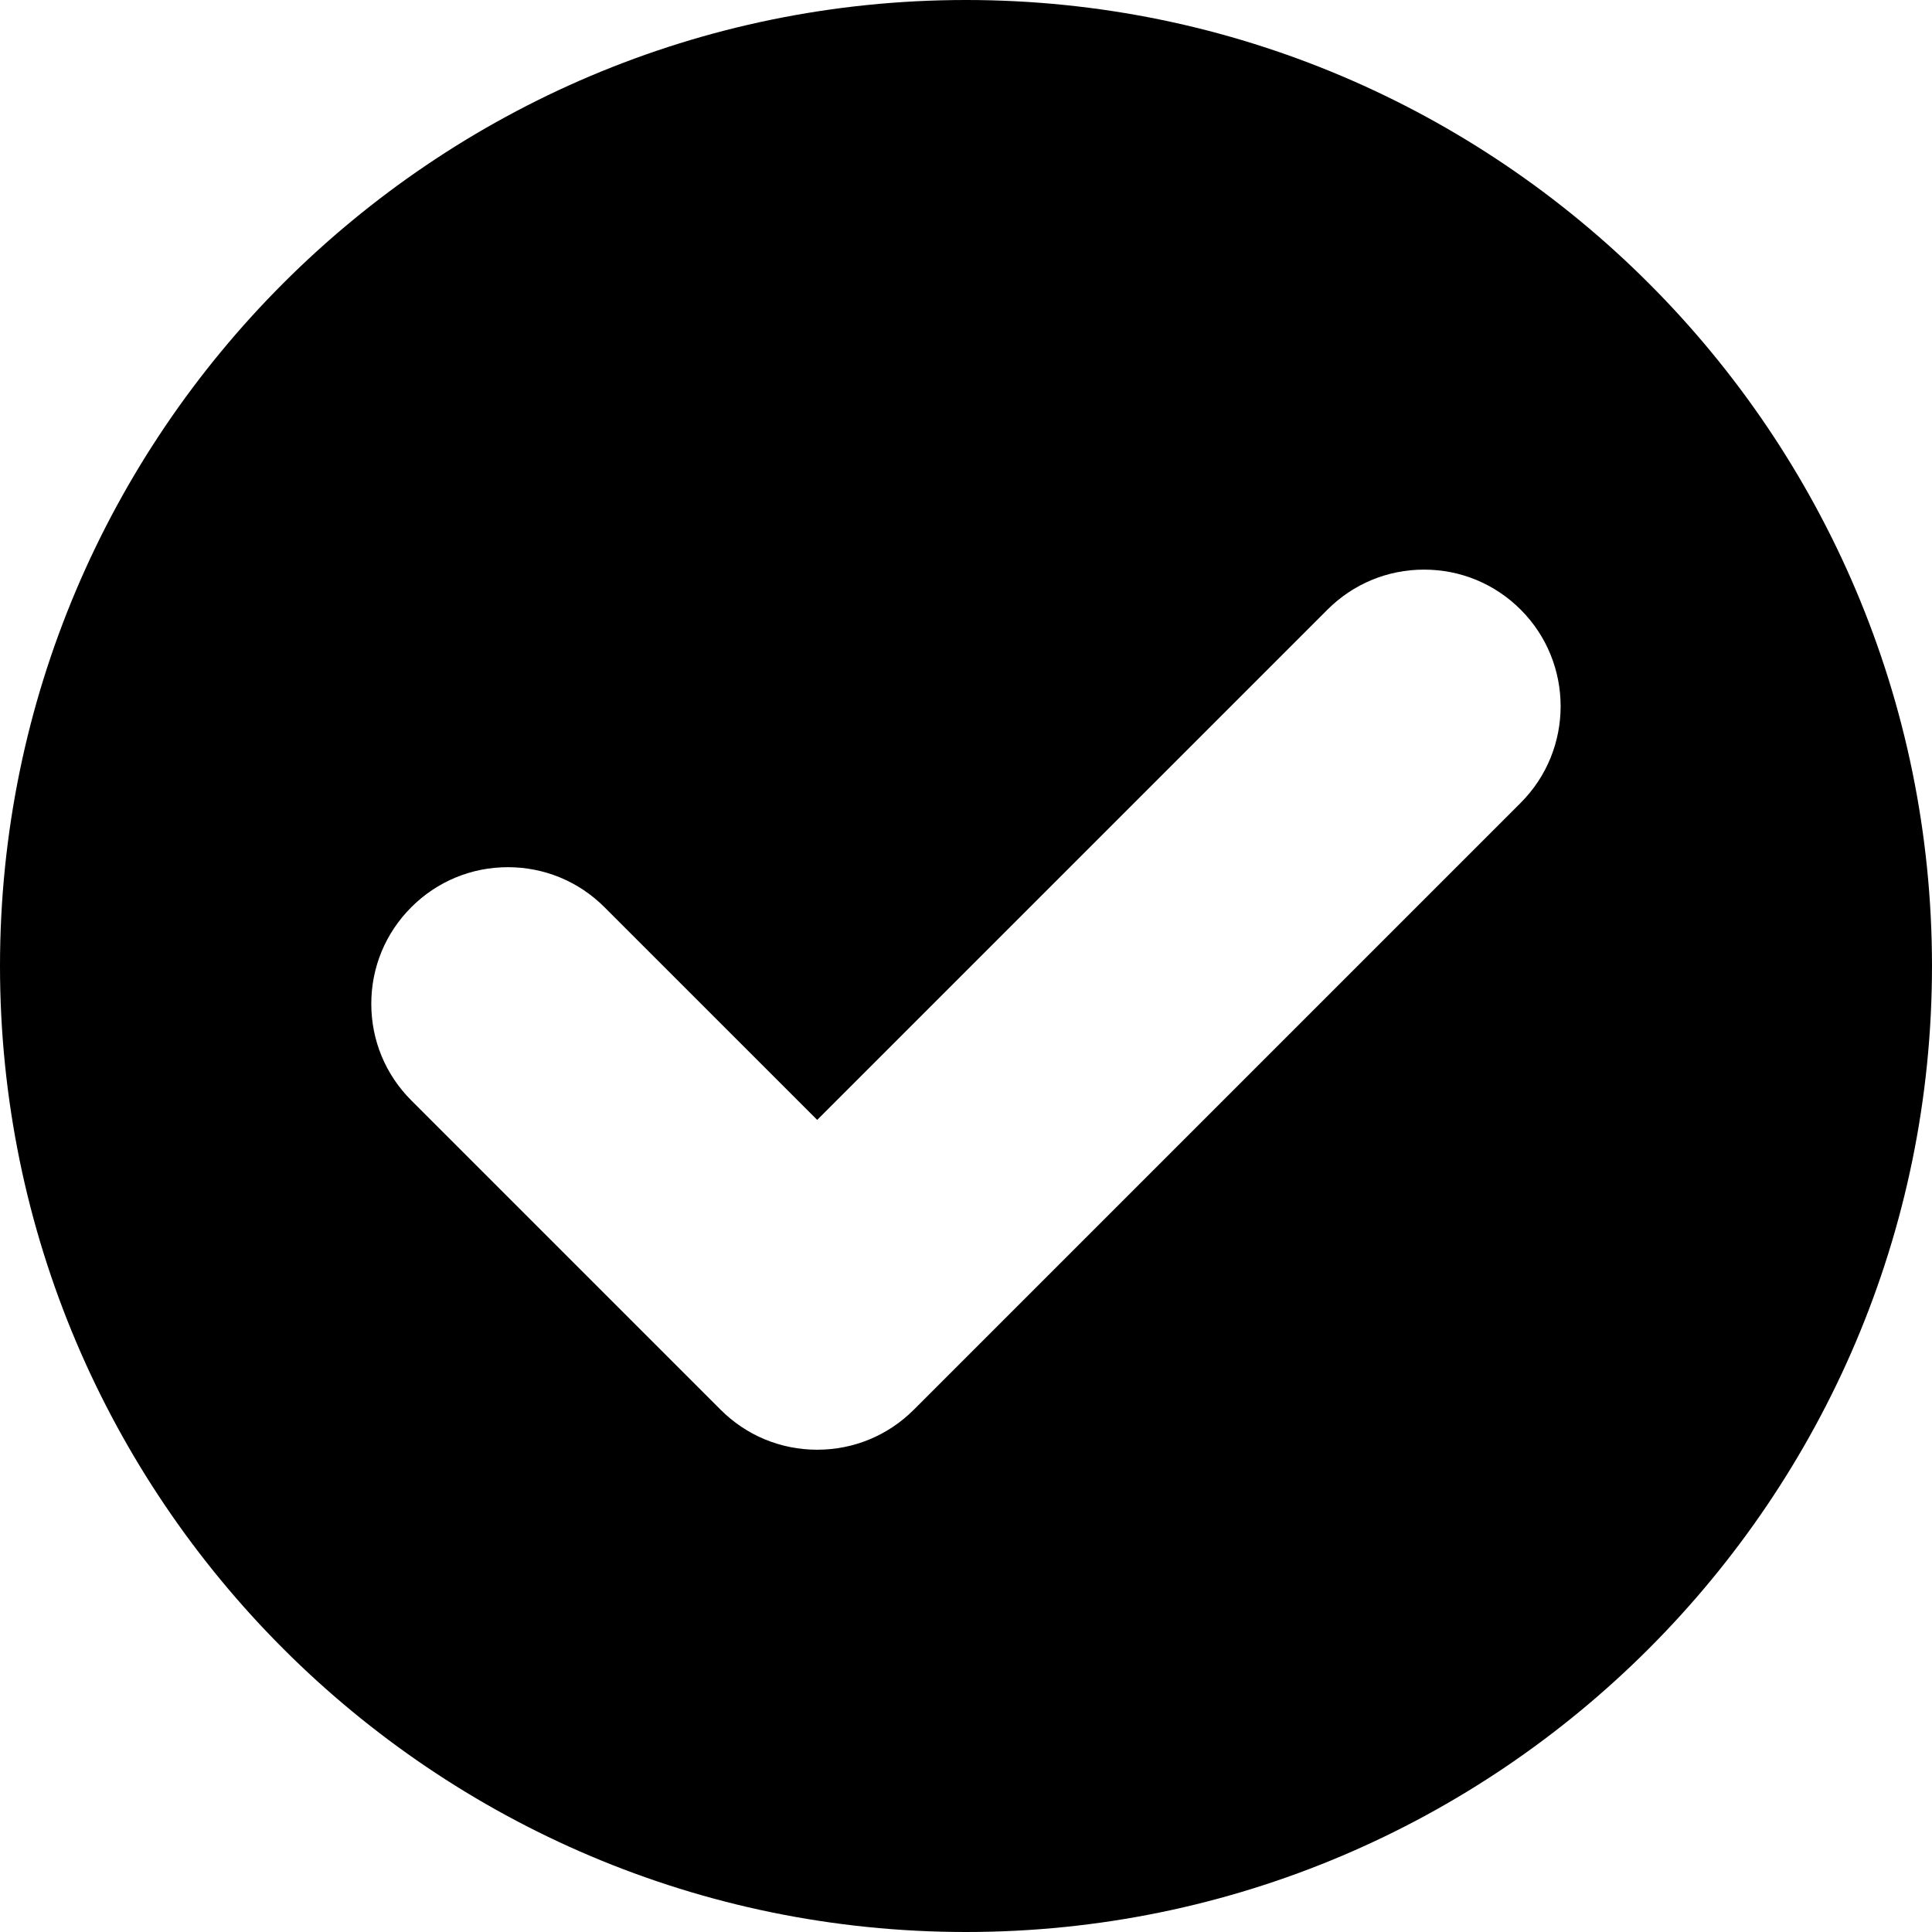
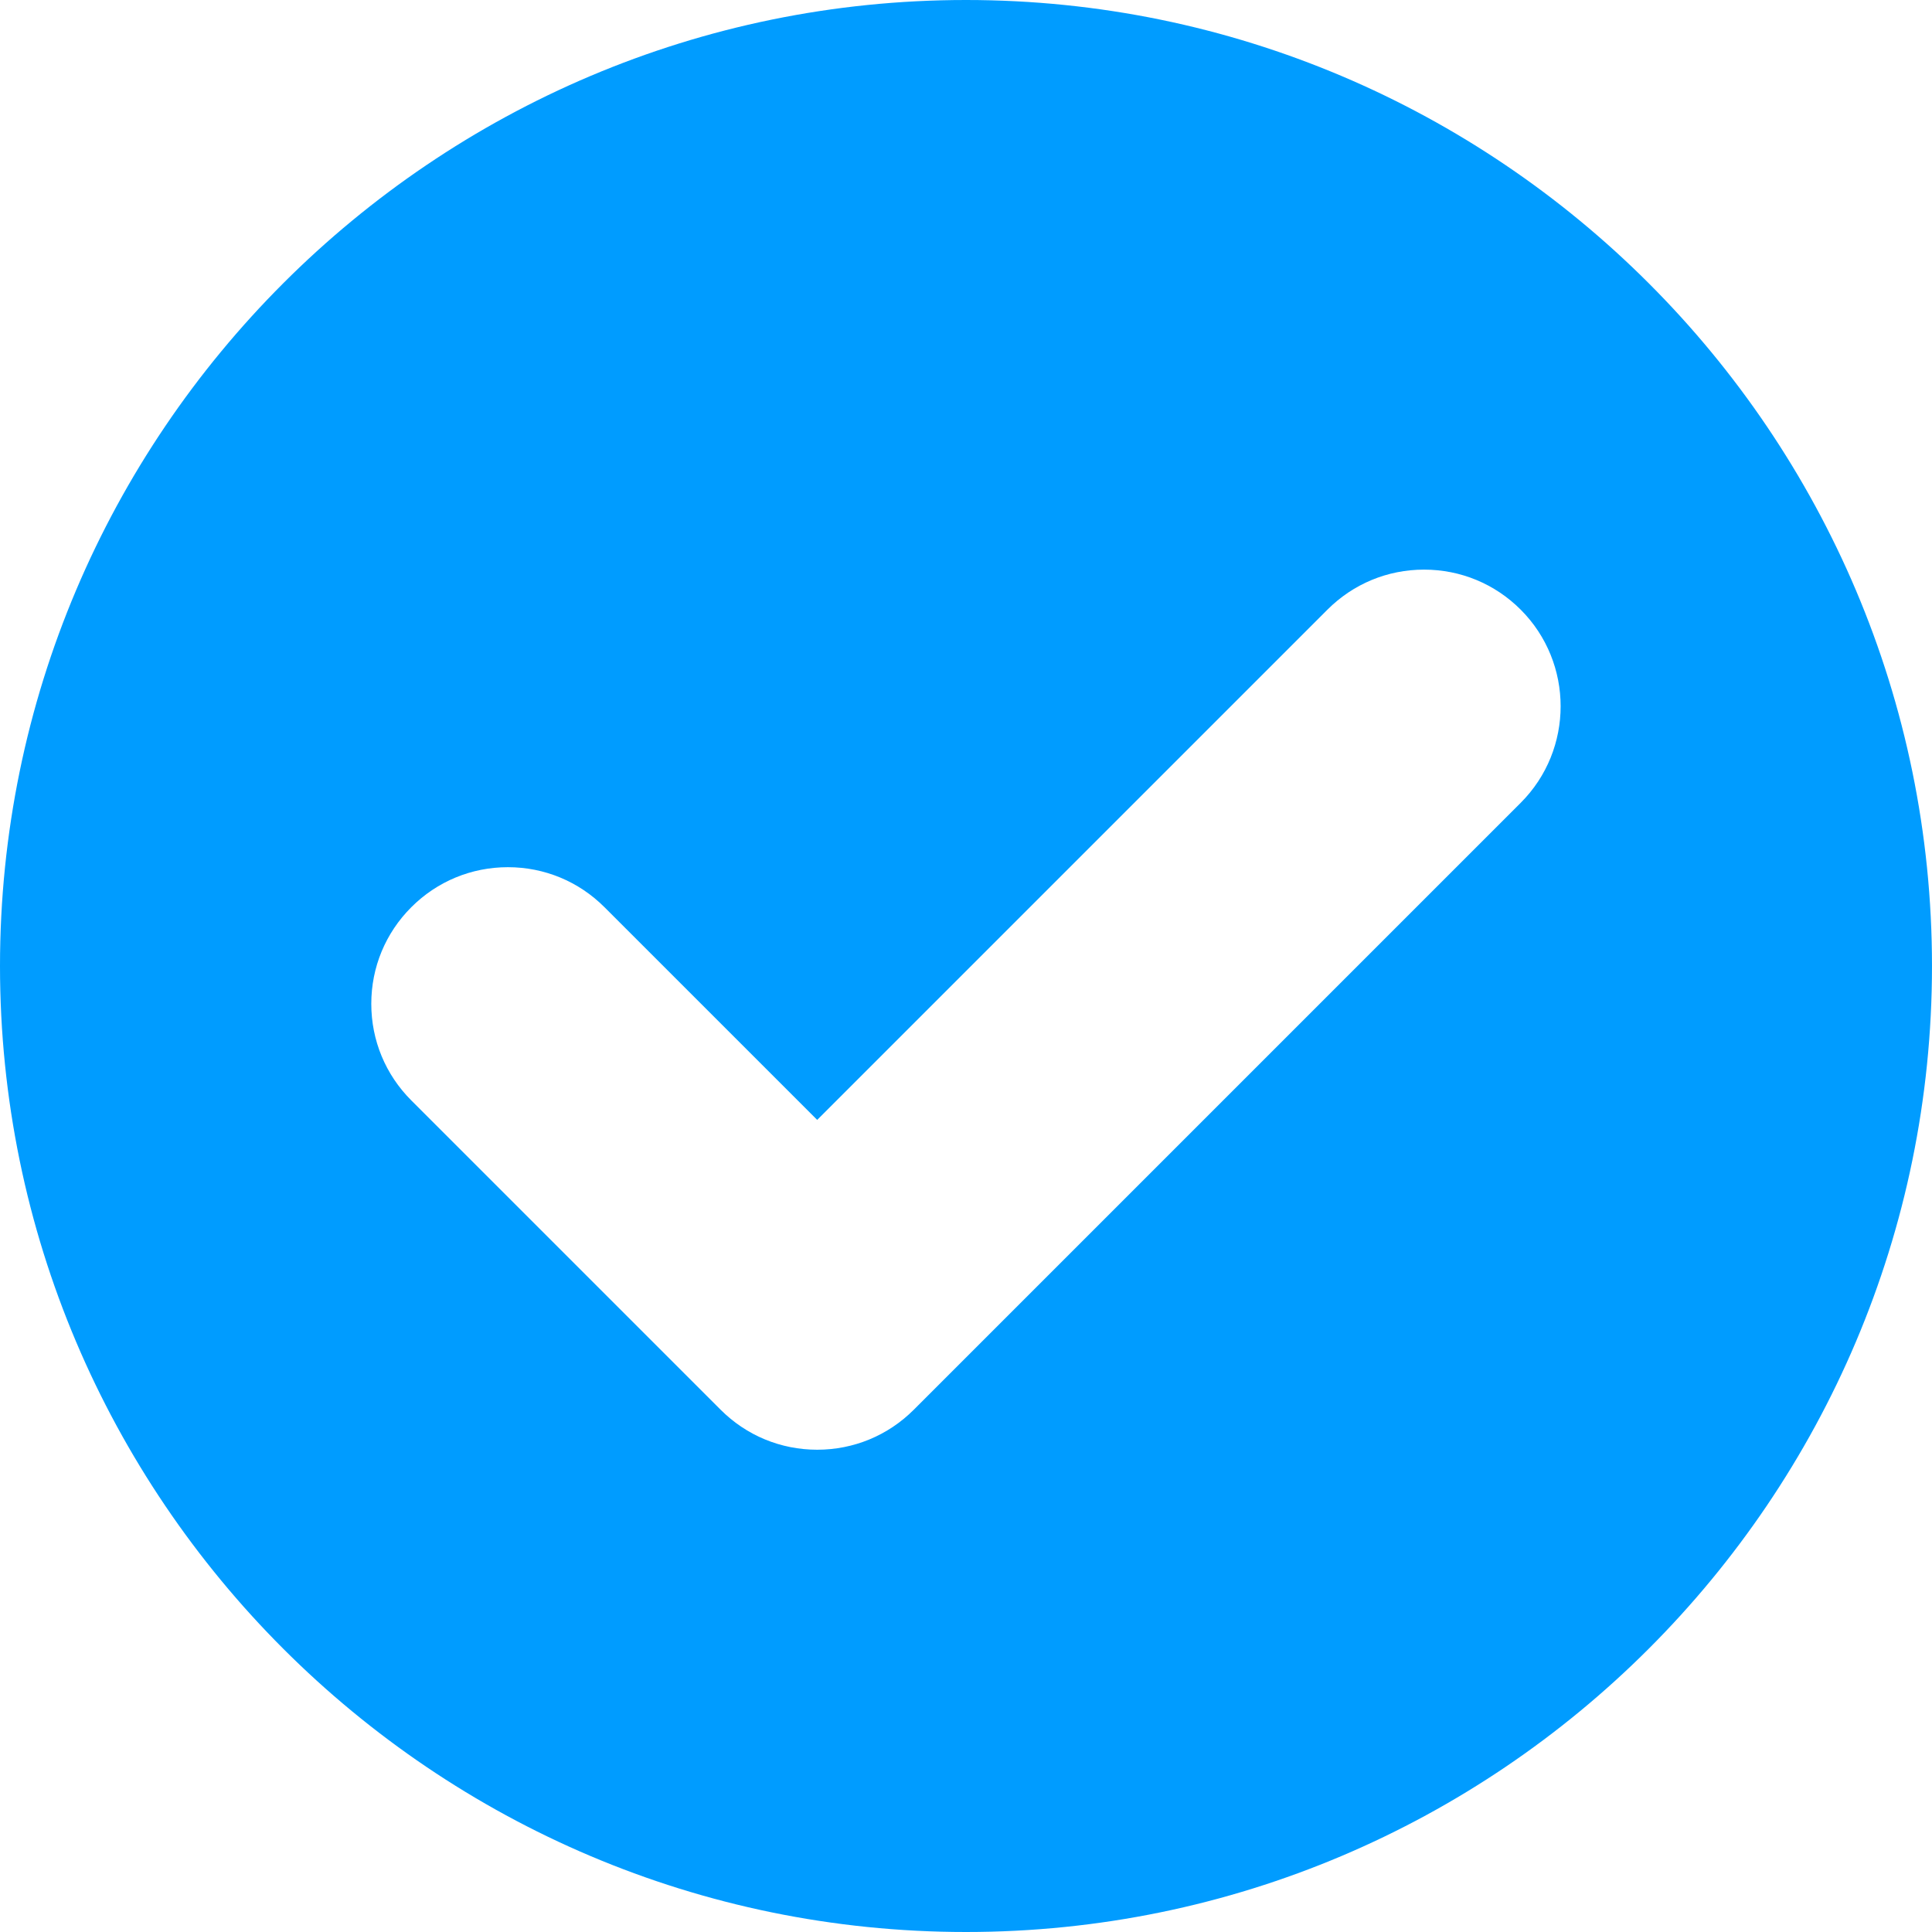
- <svg xmlns="http://www.w3.org/2000/svg" version="1.1" id="Capa_1" x="0px" y="0px" viewBox="0 0 191.667 191.667" style="enable-background:new 0 0 191.667 191.667;" xml:space="preserve">
-   <path d="M95.833,0C42.991,0,0,42.99,0,95.833s42.991,95.834,95.833,95.834s95.833-42.991,95.833-95.834S148.676,0,95.833,0z   M150.862,79.646l-60.207,60.207c-2.56,2.56-5.963,3.969-9.583,3.969c-3.62,0-7.023-1.409-9.583-3.969l-30.685-30.685  c-2.56-2.56-3.97-5.963-3.97-9.583c0-3.621,1.41-7.024,3.97-9.584c2.559-2.56,5.962-3.97,9.583-3.97c3.62,0,7.024,1.41,9.583,3.971  l21.101,21.1l50.623-50.623c2.56-2.56,5.963-3.969,9.583-3.969c3.62,0,7.023,1.409,9.583,3.969  C156.146,65.765,156.146,74.362,150.862,79.646z" />
+ <svg xmlns="http://www.w3.org/2000/svg" version="1.1" id="Capa_1" fill="#009cff" x="0px" y="0px" viewBox="0 0 191.667 191.667" style="enable-background:new 0 0 191.667 191.667;" xml:space="preserve">
+   <path d="M95.833,0C42.991,0,0,42.99,0,95.833s42.991,95.834,95.833,95.834s95.833-42.991,95.833-95.834S148.676,0,95.833,0z   M150.862,79.646l-60.207,60.207c-2.56,2.56-5.963,3.969-9.583,3.969c-3.62,0-7.023-1.409-9.583-3.969l-30.685-30.685  c-2.56-2.56-3.97-5.963-3.97-9.583c0-3.621,1.41-7.024,3.97-9.584c2.559-2.56,5.962-3.97,9.583-3.97c3.62,0,7.024,1.41,9.583,3.971  l21.101,21.1l50.623-50.623c2.56-2.56,5.963-3.969,9.583-3.969c3.62,0,7.023,1.409,9.583,3.969  C156.146,65.765,156.146,74.362,150.862,79.646z" fill="#009cff" />
  <g>
</g>
  <g>
</g>
  <g>
</g>
  <g>
</g>
  <g>
</g>
  <g>
</g>
  <g>
</g>
  <g>
</g>
  <g>
</g>
  <g>
</g>
  <g>
</g>
  <g>
</g>
  <g>
</g>
  <g>
</g>
  <g>
</g>
</svg>
